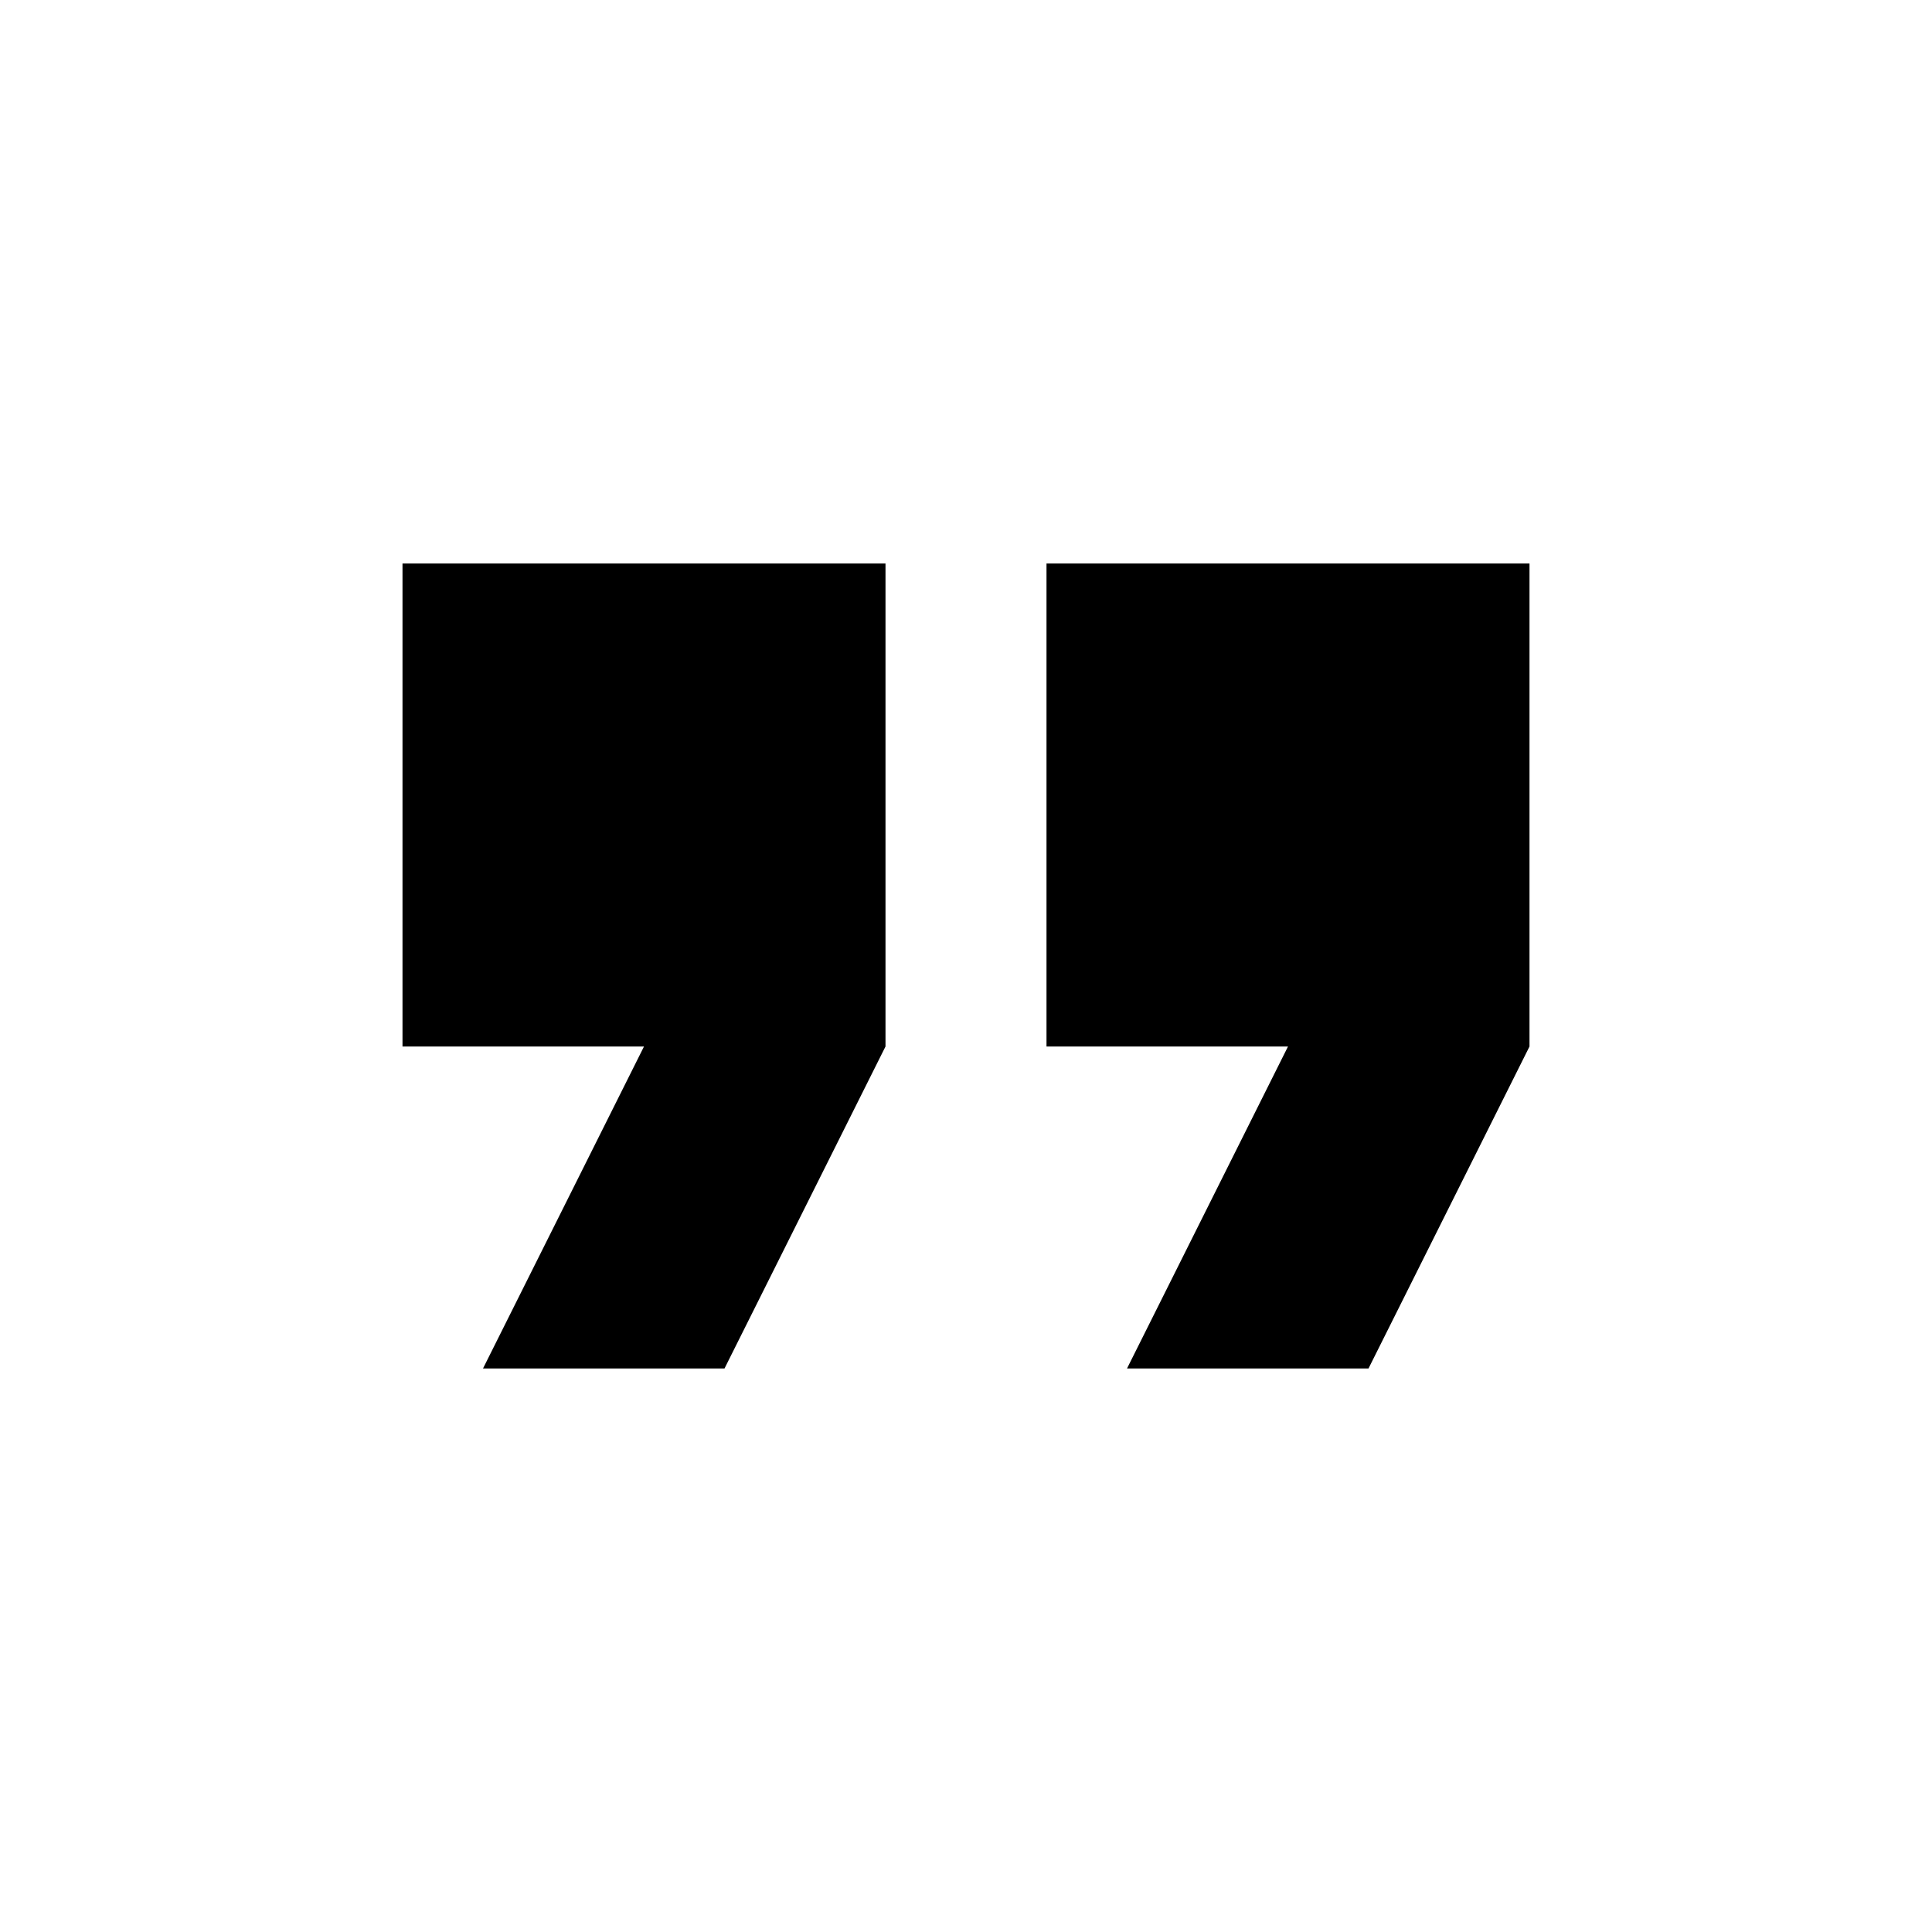
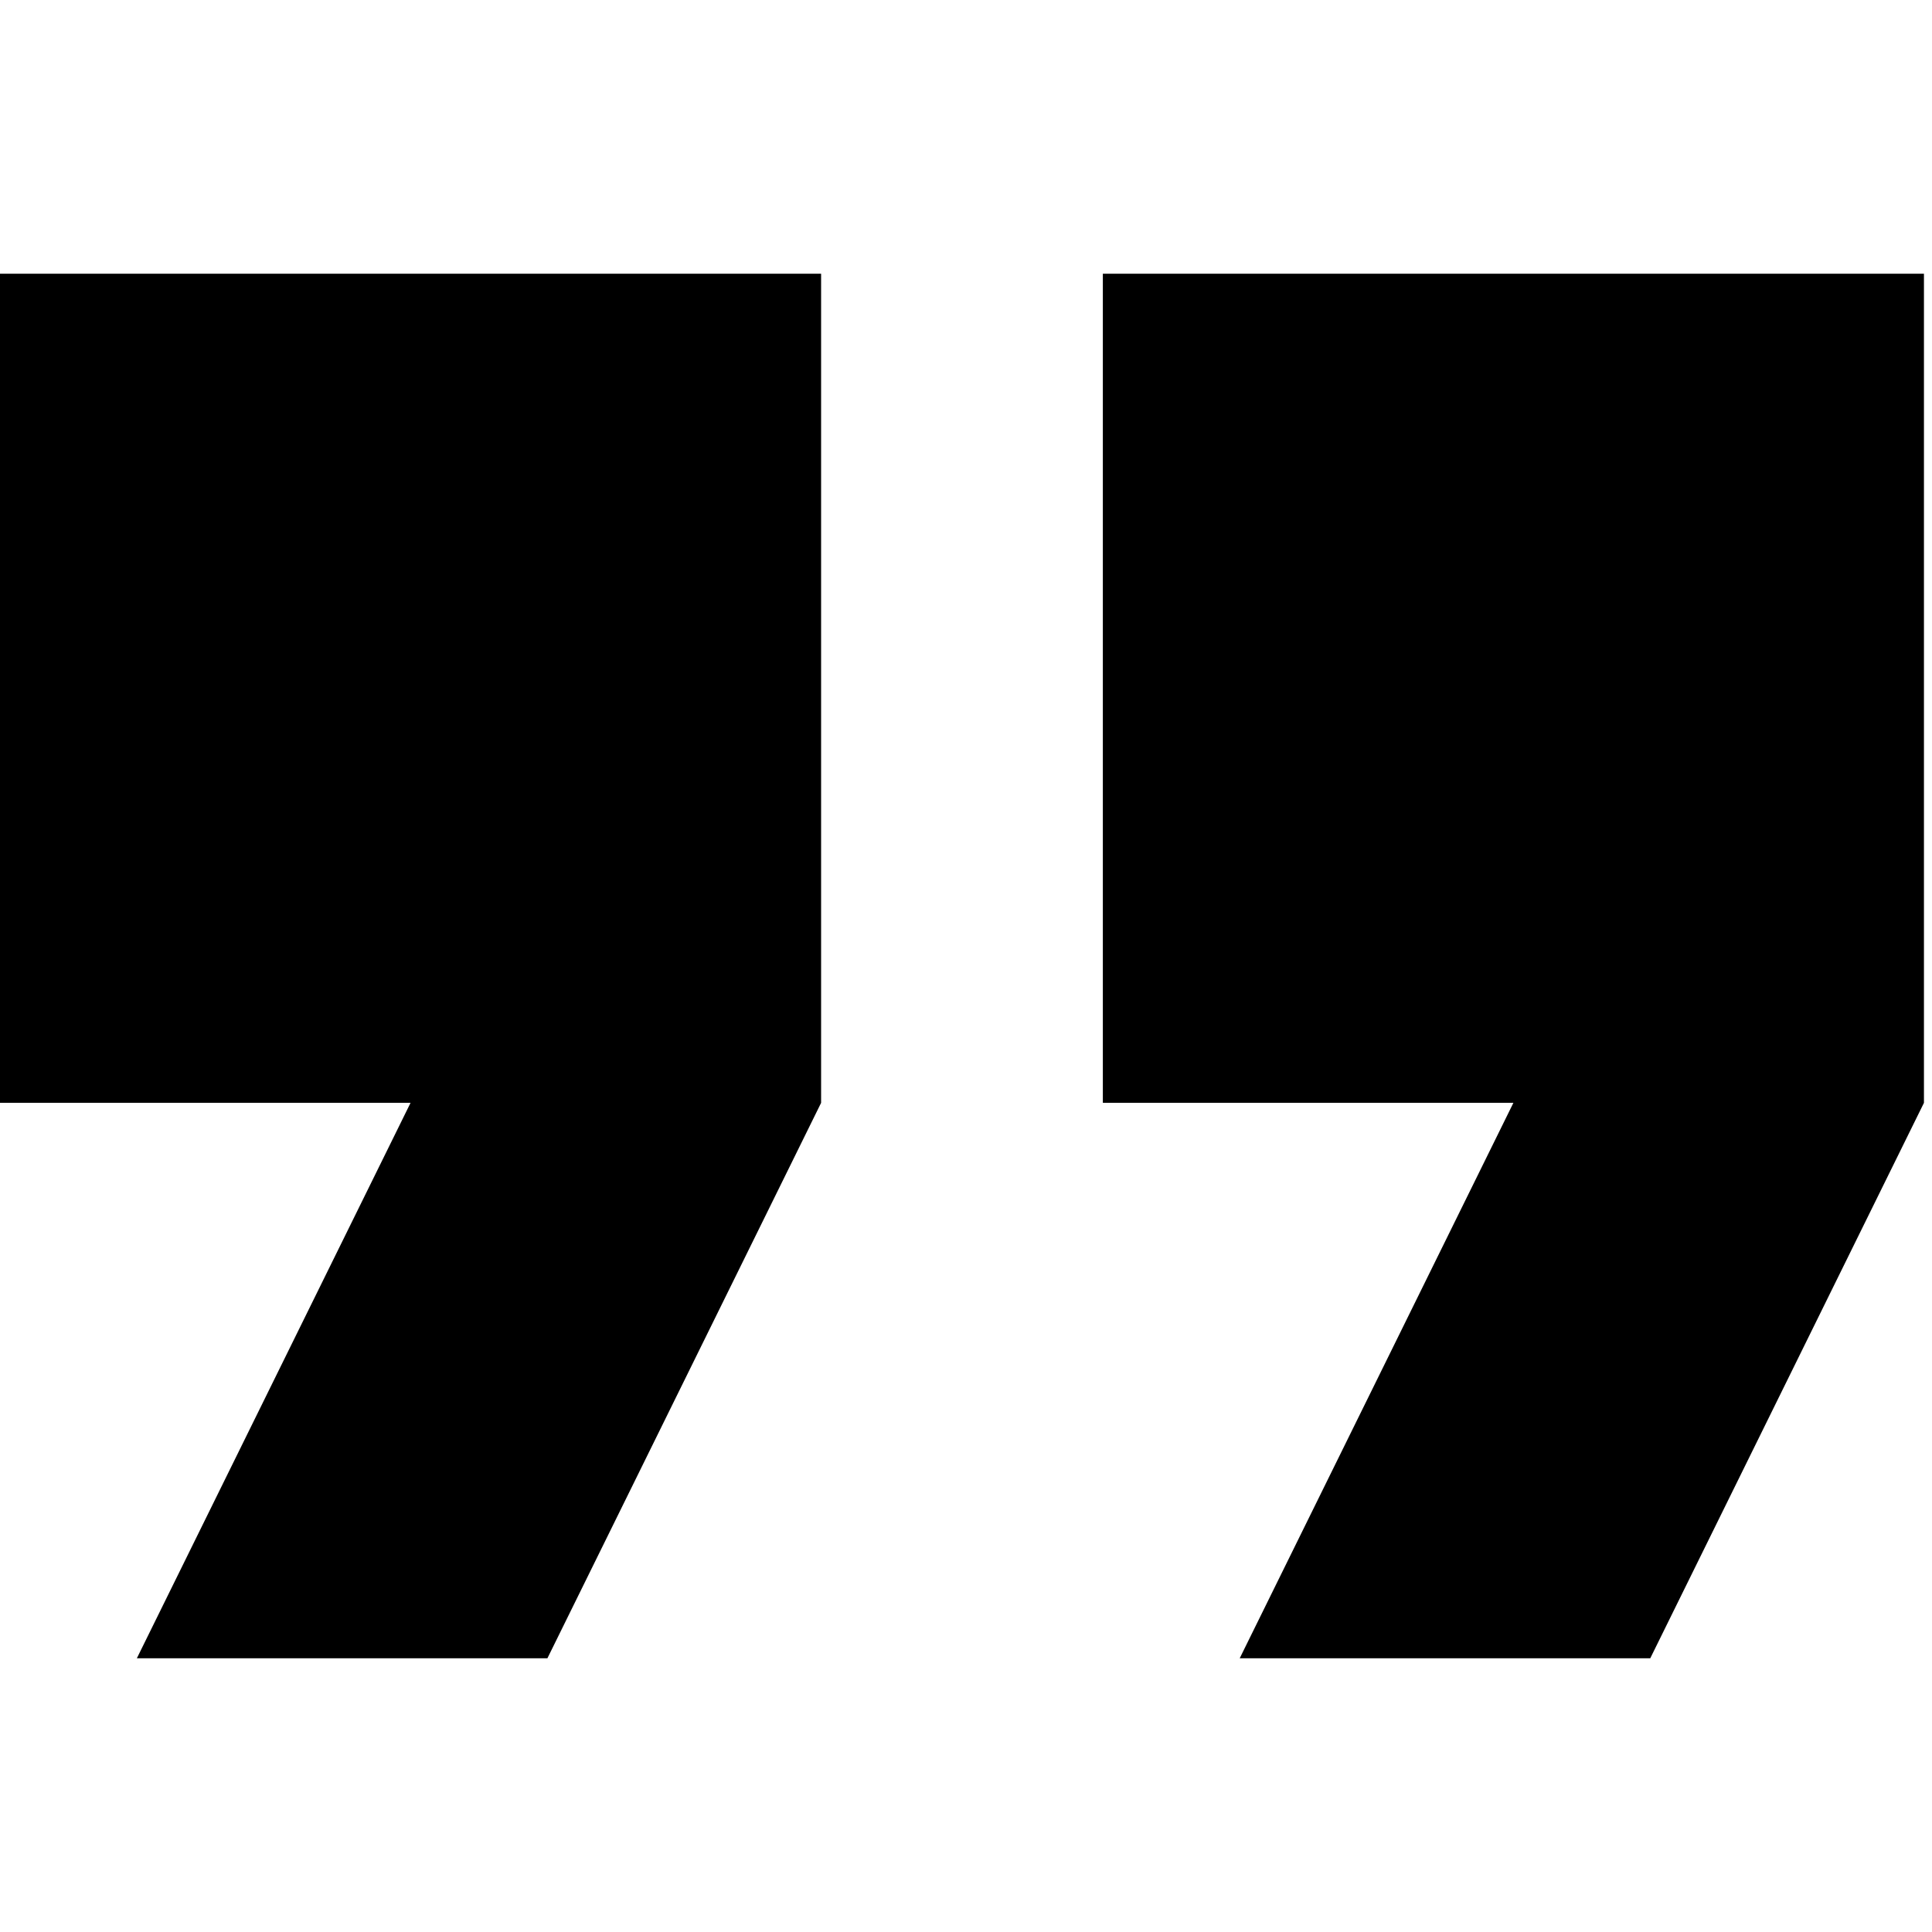
- <svg xmlns="http://www.w3.org/2000/svg" fill="#000000" height="24" viewBox="0 0 24 24" width="24">
-   <path d="M6 17h3l2-4V7H5v6h3zm8 0h3l2-4V7h-6v6h3z" />
-   <path d="M0 0h24v24H0z" fill="none" />
+ <svg xmlns="http://www.w3.org/2000/svg" version="1.1" id="Layer_1" x="0px" y="0px" viewBox="0 0 24 24" style="enable-background:new 0 0 24 24;" xml:space="preserve">
+   <path d="M1.7,20.6h5.1l3.4-6.9V3.4H0v10.3h5.1L1.7,20.6z M15.4,20.6h5.1l3.4-6.9V3.4H13.7v10.3h5.1L15.4,20.6z" />
+   <path class="st0" d="M0,0h24v24H0V0z" fill="none" />
</svg>
